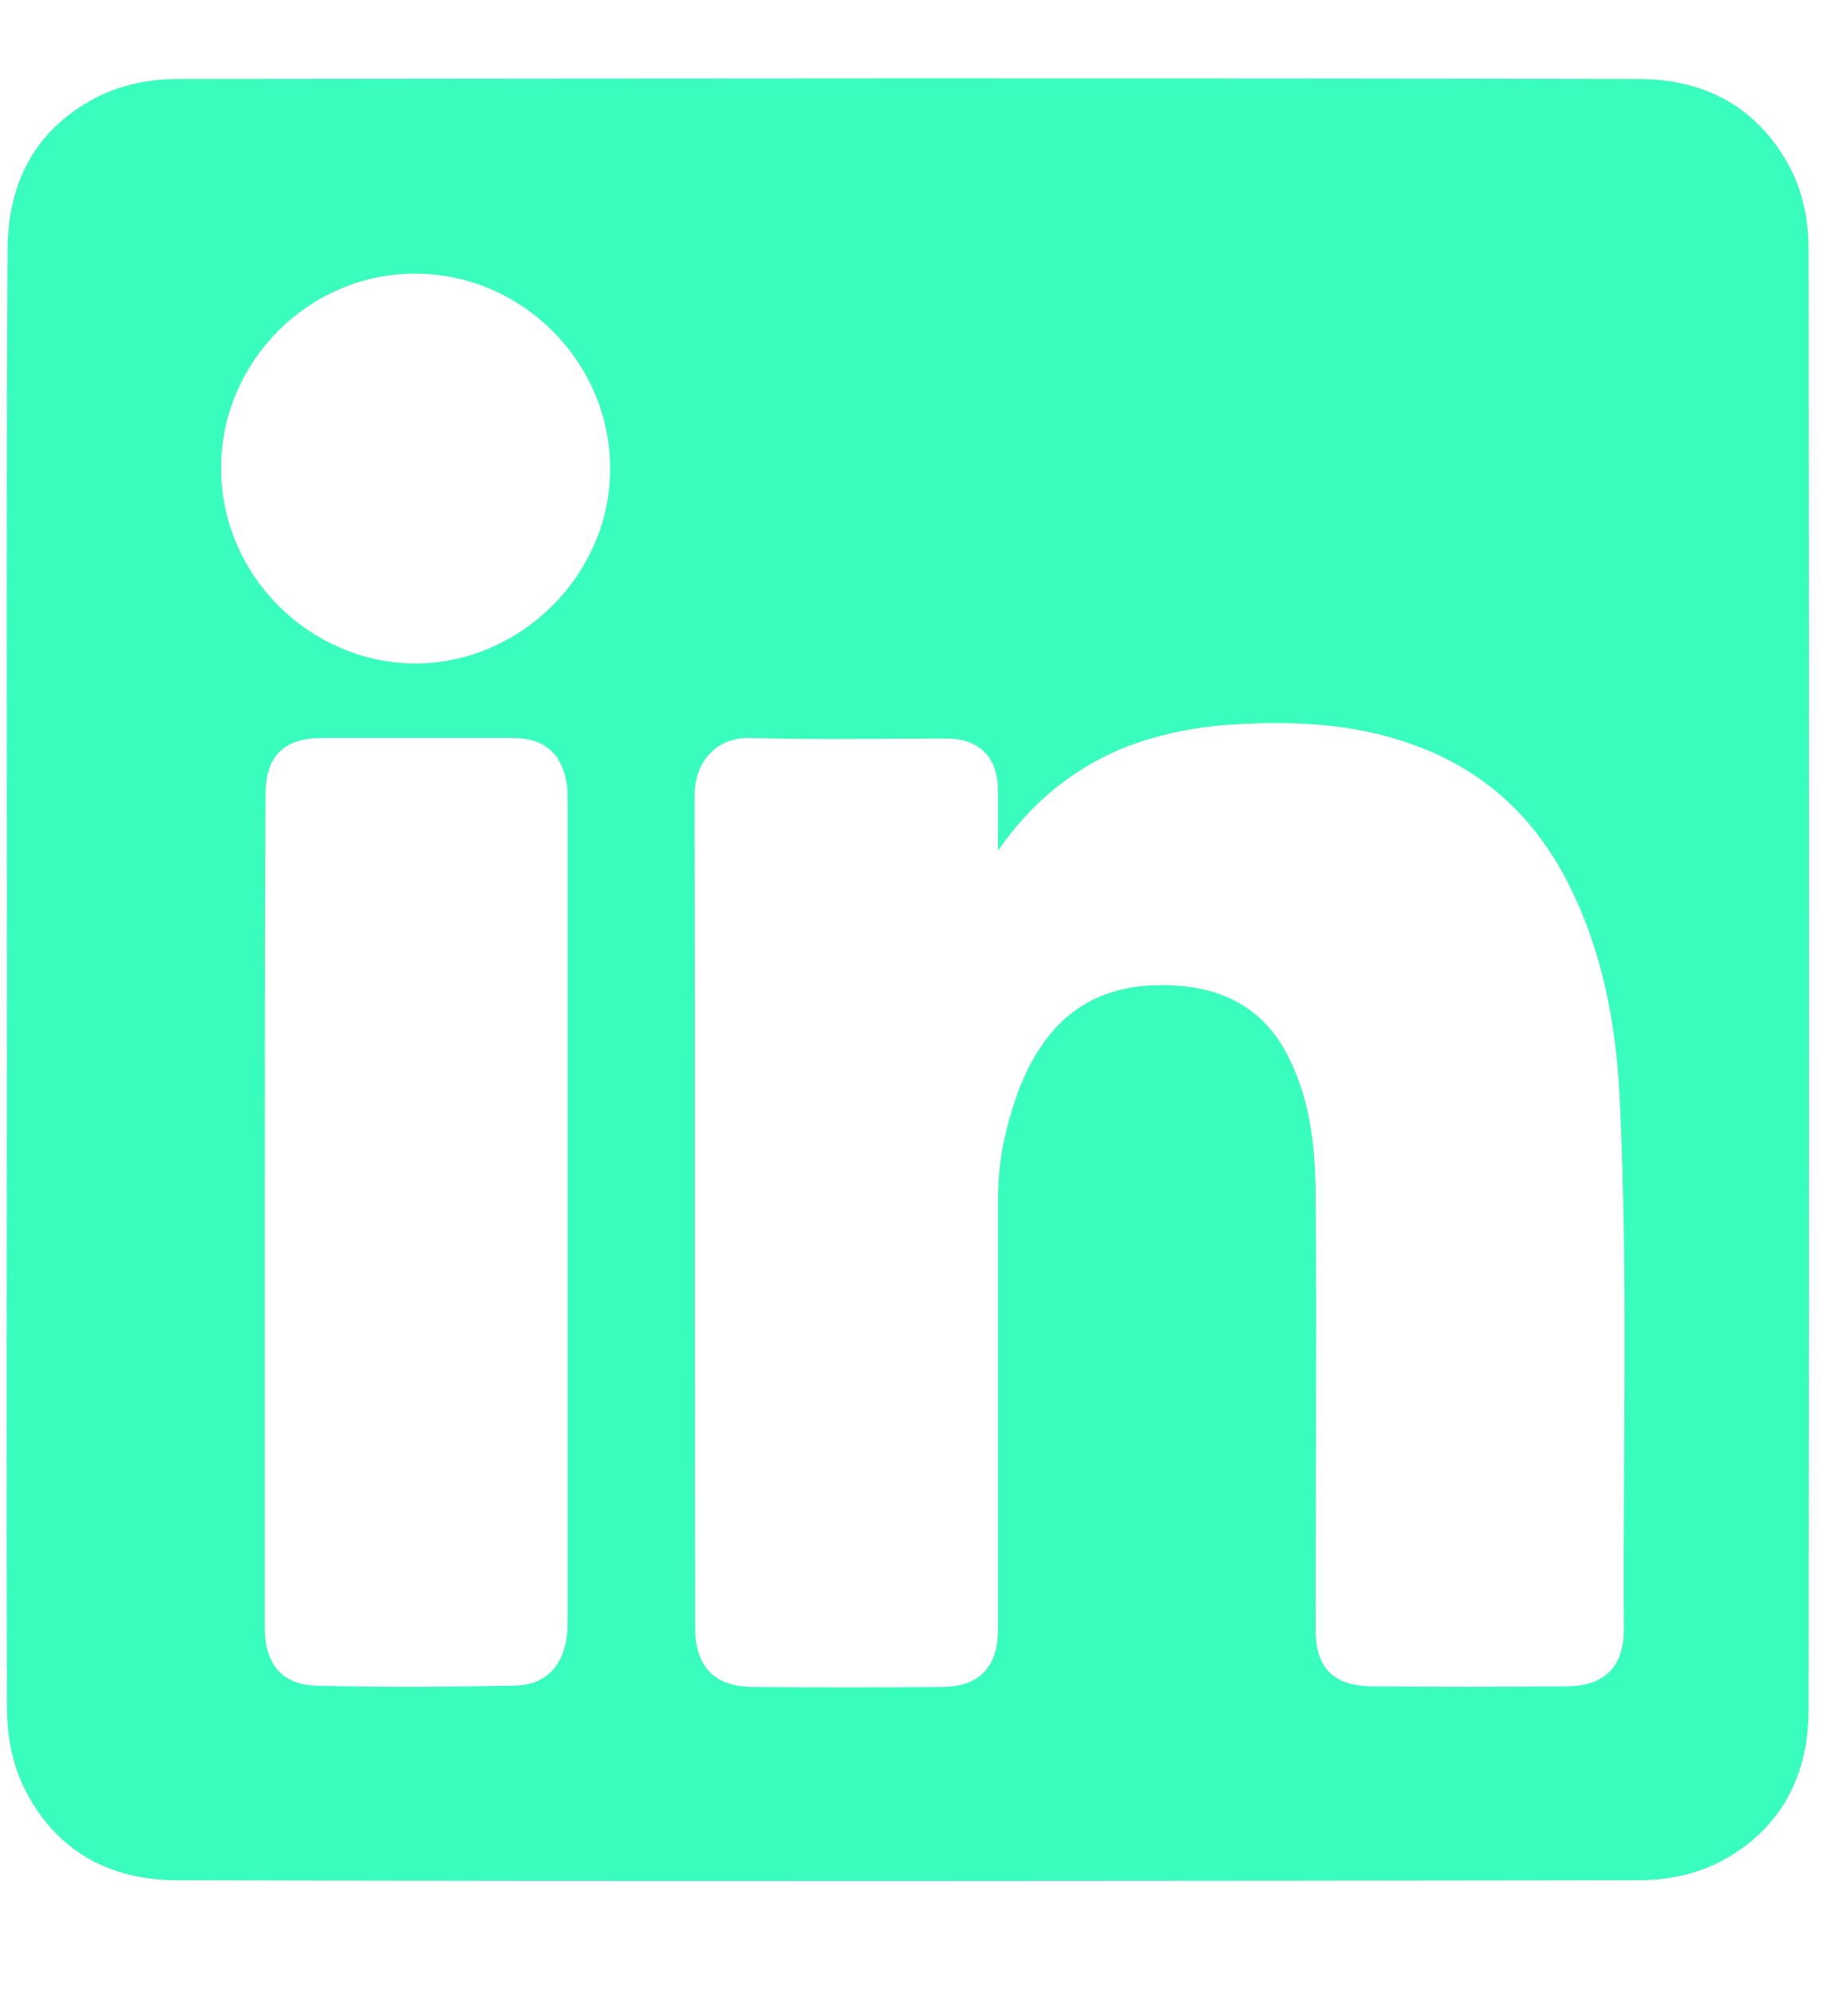
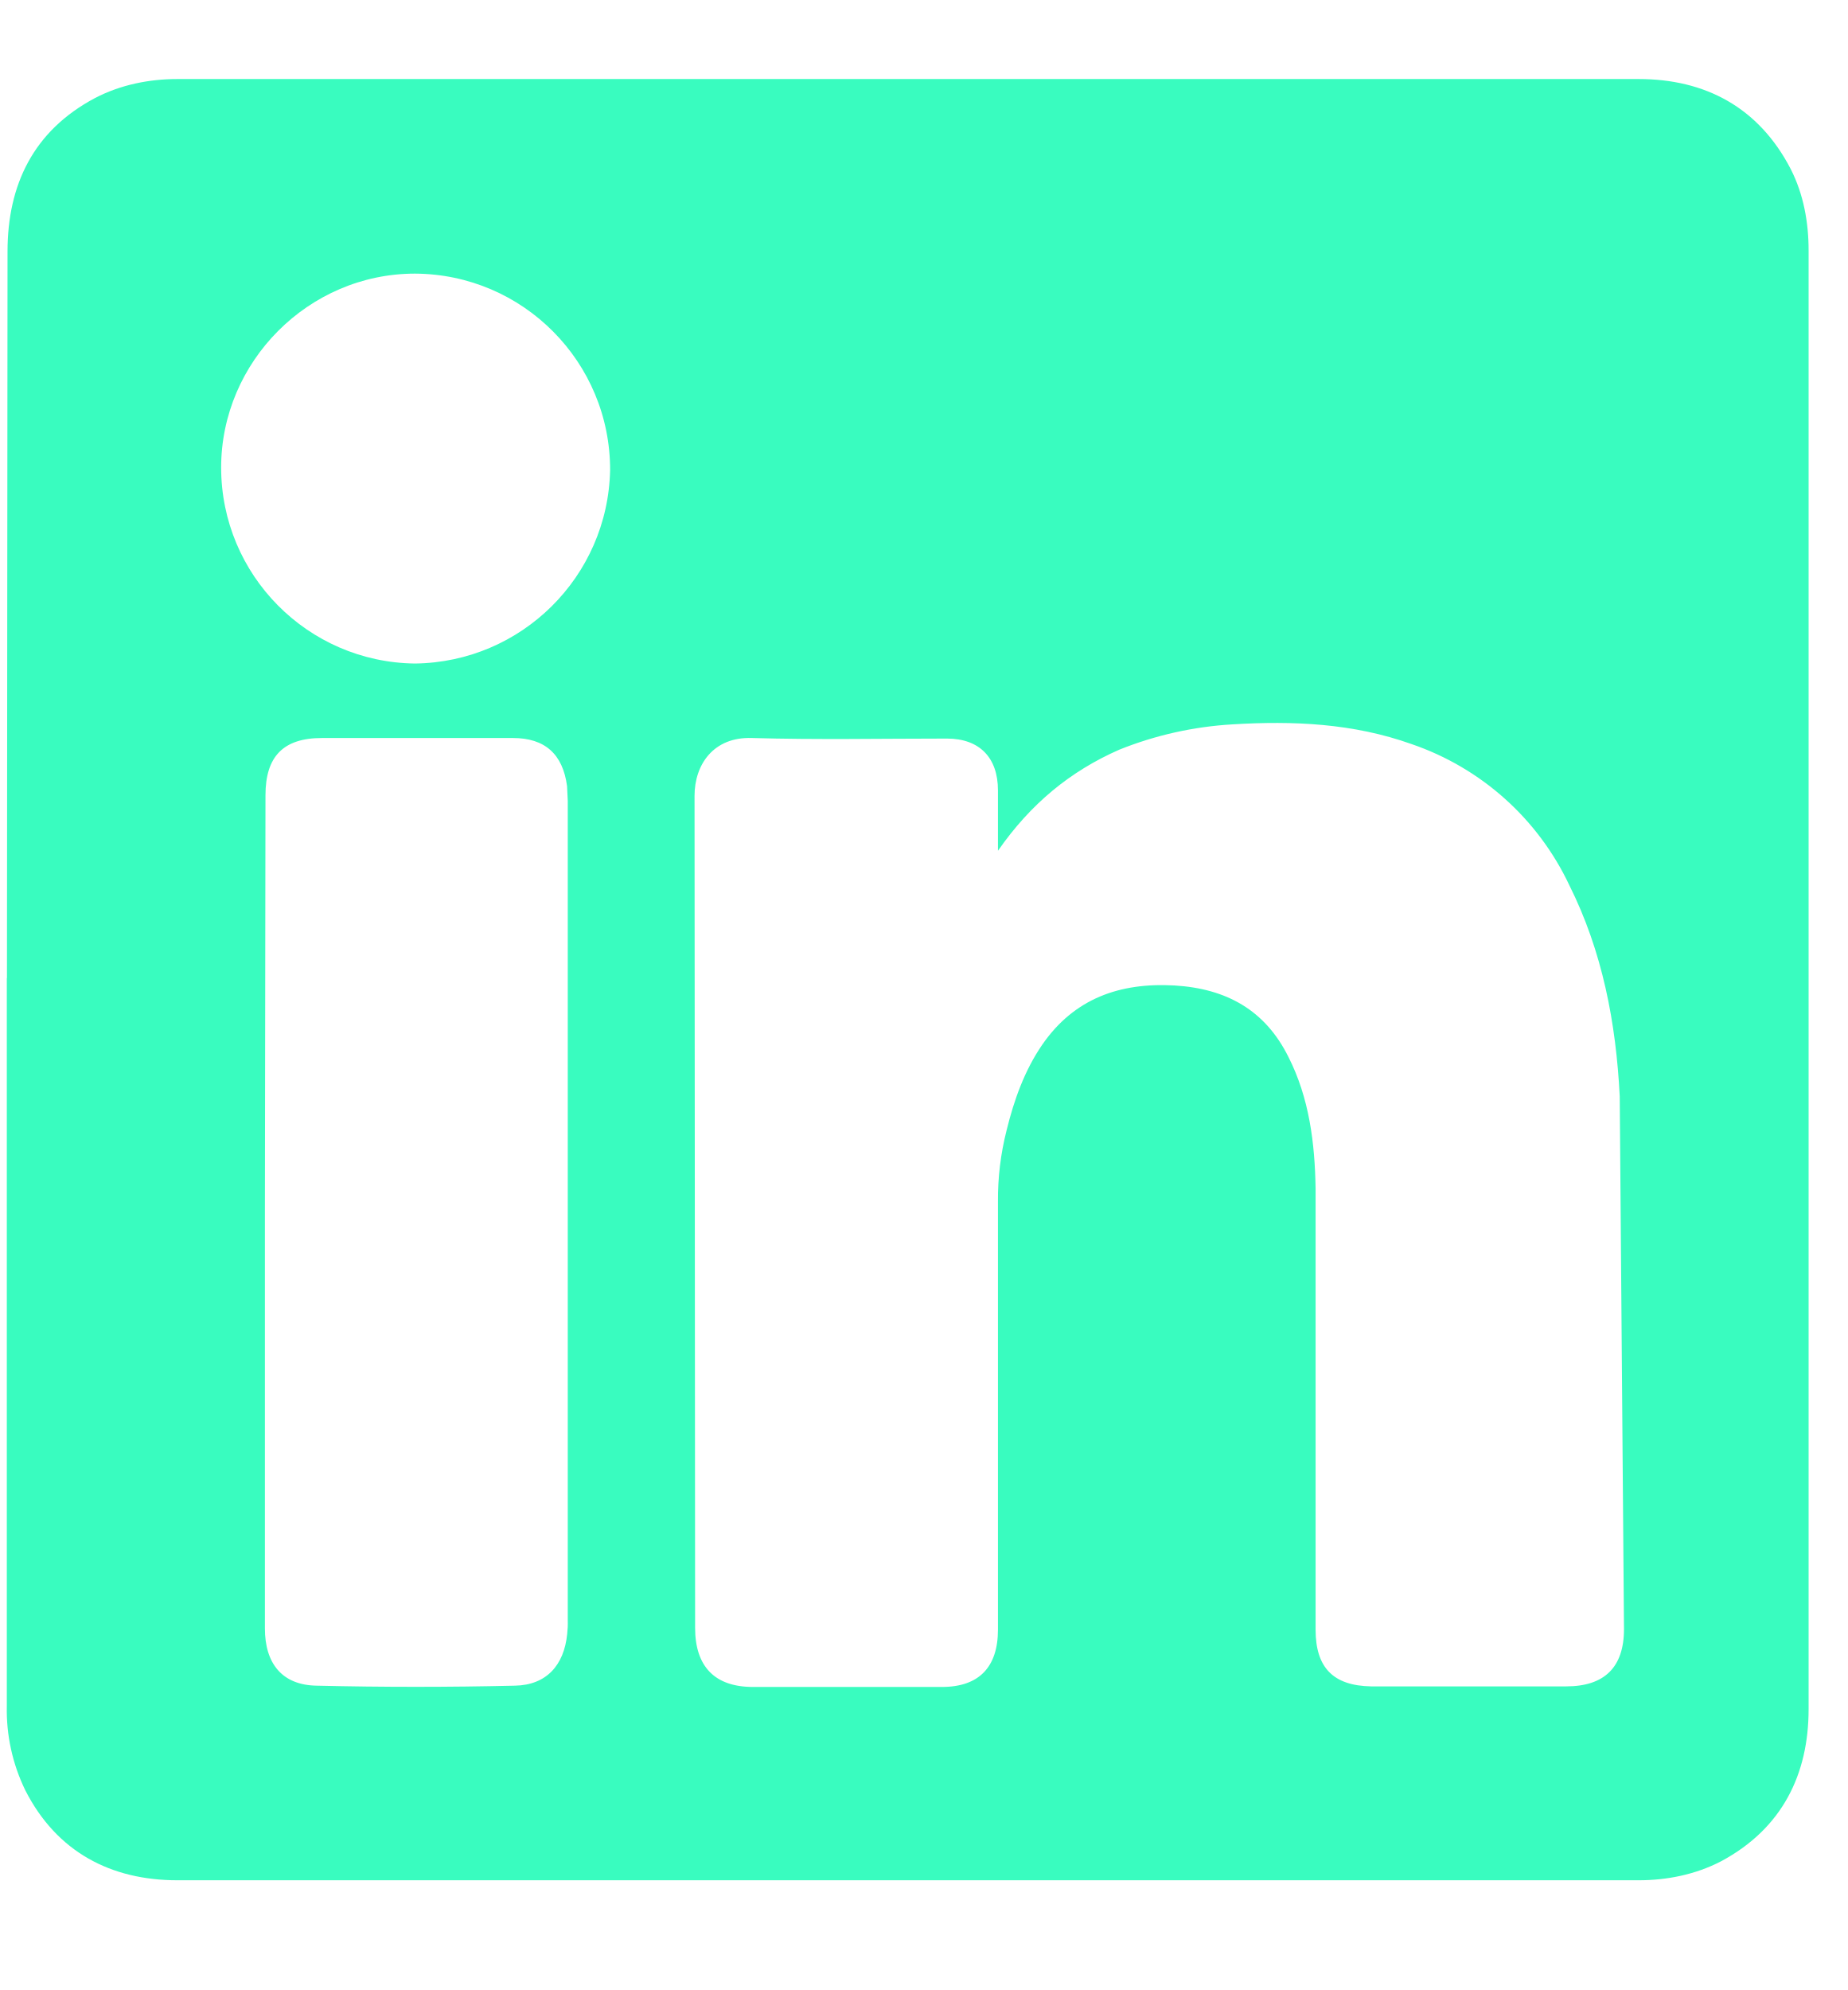
- <svg xmlns="http://www.w3.org/2000/svg" width="13" height="14" viewBox="0 0 13 14" fill="none">
-   <path d="M0.049 6.881C0.049 5.179 0.044 3.472 0.053 1.769C0.053 1.301 0.235 0.92 0.668 0.691C0.85 0.595 1.054 0.556 1.248 0.556C4.674 0.552 8.105 0.548 11.53 0.556C11.998 0.556 12.375 0.756 12.6 1.189C12.691 1.366 12.726 1.566 12.726 1.761C12.73 5.183 12.73 8.606 12.726 12.024C12.726 12.483 12.54 12.864 12.111 13.094C11.929 13.189 11.725 13.228 11.53 13.228C8.105 13.233 4.674 13.237 1.248 13.228C0.781 13.228 0.4 13.029 0.179 12.596C0.083 12.409 0.049 12.206 0.049 12.002C0.044 10.295 0.049 8.588 0.049 6.881ZM7.022 5.985C7.022 5.82 7.022 5.69 7.022 5.56C7.022 5.331 6.892 5.196 6.662 5.196C6.203 5.196 5.744 5.205 5.289 5.192C5.021 5.183 4.887 5.378 4.887 5.599C4.891 7.549 4.887 9.498 4.891 11.452C4.891 11.725 5.029 11.868 5.298 11.868C5.744 11.872 6.186 11.872 6.628 11.868C6.888 11.868 7.022 11.729 7.022 11.465C7.022 10.464 7.022 9.459 7.022 8.454C7.022 8.285 7.039 8.116 7.082 7.952C7.134 7.739 7.208 7.531 7.334 7.349C7.559 7.024 7.879 6.912 8.265 6.933C8.629 6.955 8.901 7.107 9.066 7.436C9.213 7.726 9.252 8.043 9.257 8.363C9.265 9.399 9.257 10.43 9.257 11.465C9.257 11.734 9.382 11.859 9.646 11.864C10.105 11.868 10.565 11.868 11.019 11.864C11.288 11.864 11.426 11.729 11.426 11.461C11.418 10.213 11.457 8.961 11.396 7.713C11.37 7.198 11.275 6.695 11.041 6.227C10.803 5.751 10.439 5.413 9.932 5.235C9.521 5.088 9.096 5.071 8.672 5.097C8.399 5.114 8.13 5.17 7.875 5.274C7.528 5.426 7.251 5.655 7.022 5.985ZM1.863 8.523C1.863 9.503 1.863 10.477 1.863 11.456C1.863 11.703 1.985 11.855 2.227 11.859C2.691 11.872 3.158 11.868 3.622 11.859C3.843 11.855 3.968 11.716 3.99 11.495C3.994 11.465 3.994 11.435 3.994 11.4C3.994 9.481 3.994 7.557 3.994 5.634C3.994 5.599 3.994 5.564 3.99 5.53C3.96 5.305 3.834 5.192 3.609 5.192C3.163 5.192 2.712 5.192 2.266 5.192C1.993 5.192 1.868 5.322 1.868 5.595C1.863 6.574 1.863 7.549 1.863 8.523ZM1.556 3.29C1.552 4.039 2.171 4.663 2.92 4.668C3.661 4.668 4.289 4.048 4.293 3.307C4.298 2.549 3.674 1.925 2.92 1.925C2.171 1.925 1.556 2.545 1.556 3.29Z" fill="#39FCBF" />
+ <svg xmlns="http://www.w3.org/2000/svg" width="13" height="14" fill="none">
+   <path d="M.049 6.881l.004-5.112c0-.468.182-.849.615-1.079.182-.095.385-.134.58-.134H11.53c.468 0 .845.199 1.07.633.091.178.126.377.126.572v10.263c0 .459-.186.84-.615 1.07-.182.095-.385.134-.58.134H1.248c-.468 0-.849-.199-1.07-.633a1.29 1.29 0 0 1-.13-.594V6.881zm6.973-.897V5.56c0-.23-.13-.364-.359-.364-.459 0-.918.009-1.373-.004-.269-.009-.403.186-.403.407l.004 5.853c0 .273.139.416.407.416h1.33c.26 0 .394-.139.394-.403V8.454a1.97 1.97 0 0 1 .061-.503c.052-.212.126-.42.251-.602.225-.325.546-.438.931-.416.364.022.637.173.801.503.147.29.186.607.191.927v3.102c0 .269.126.394.39.399h1.373c.269 0 .407-.134.407-.403l-.03-3.748c-.026-.516-.121-1.018-.355-1.486a1.91 1.91 0 0 0-1.109-.992c-.411-.147-.836-.165-1.26-.139a2.53 2.53 0 0 0-.797.178c-.346.152-.624.381-.853.71zM1.864 8.523v2.933c0 .247.121.399.364.403a29.88 29.88 0 0 0 1.395 0c.221-.004.346-.143.368-.364a.67.67 0 0 0 .004-.095V5.634L3.99 5.53c-.03-.225-.156-.338-.381-.338H2.266c-.273 0-.398.13-.398.403l-.004 2.929zM1.556 3.29A1.38 1.38 0 0 0 2.92 4.668a1.39 1.39 0 0 0 1.373-1.36A1.38 1.38 0 0 0 2.92 1.925c-.749 0-1.364.62-1.364 1.365z" fill="#39fcbf" />
</svg>
